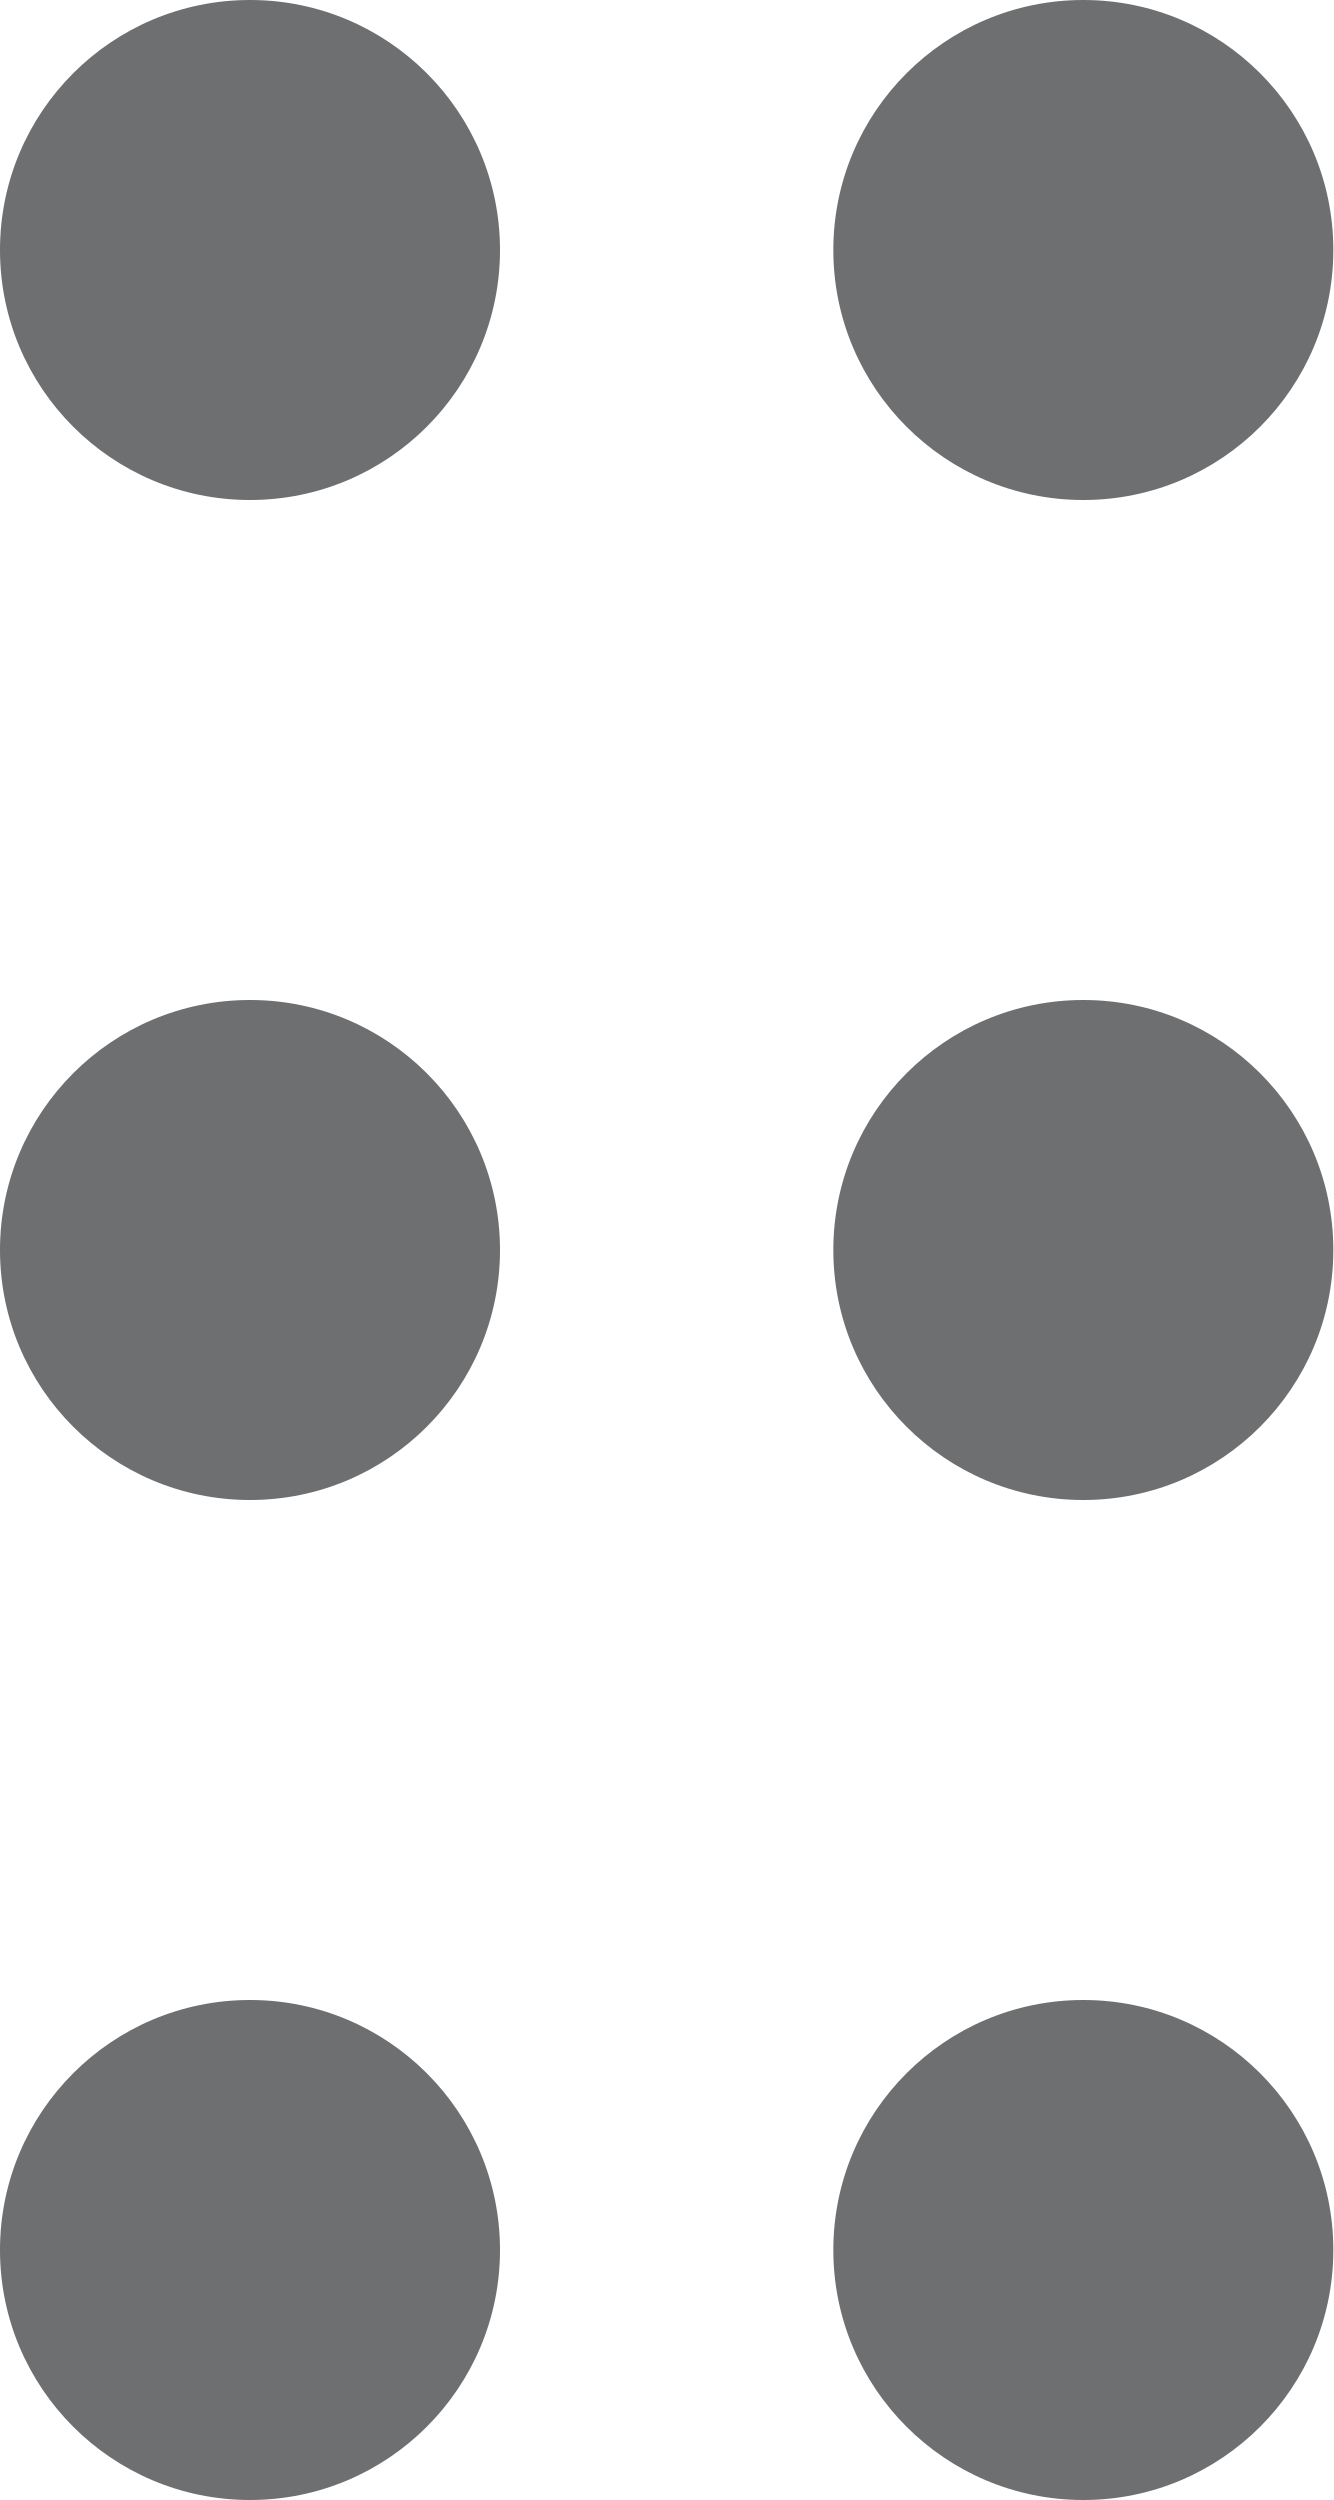
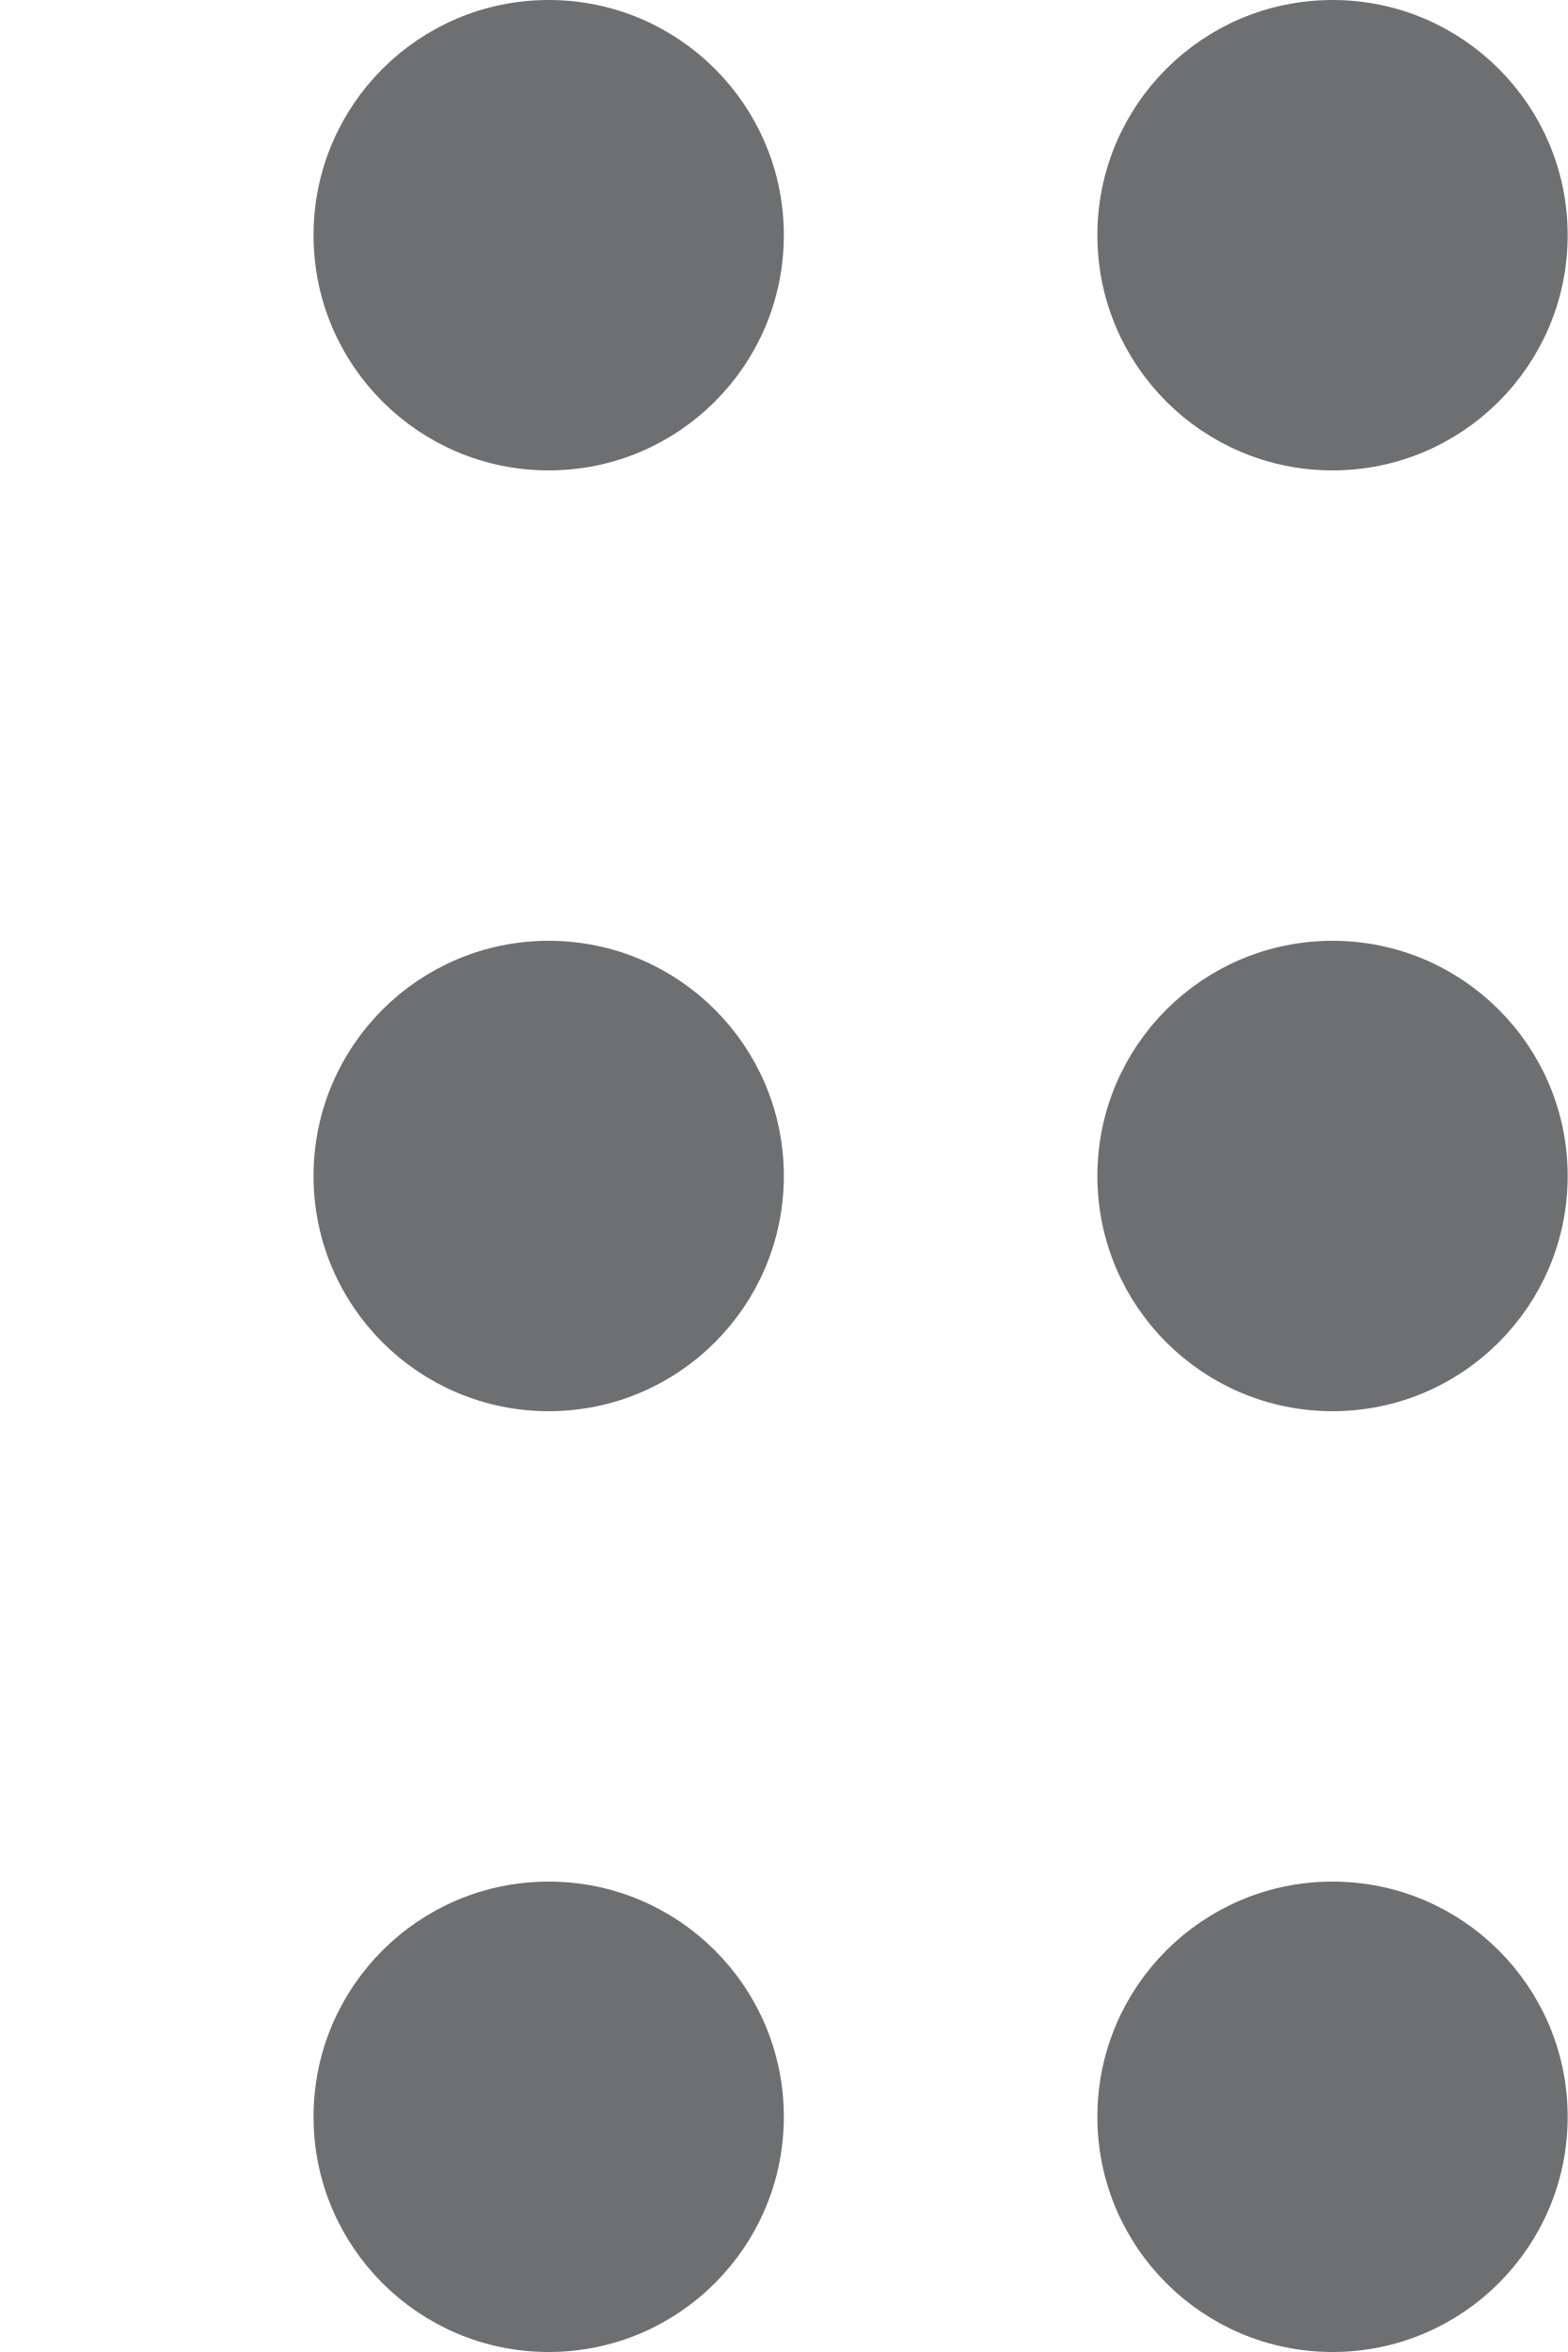
- <svg xmlns="http://www.w3.org/2000/svg" width="8px" height="15px" viewBox="0 0 8 15" version="1.1">
+ <svg xmlns="http://www.w3.org/2000/svg" width="10px" height="15px" viewBox="0 0 10 15" version="1.1">
  <g id="all_symbol" stroke="none" stroke-width="1" fill="none" fill-rule="evenodd">
    <g id="02-导航/弹出工具条/电子教材/电子教材_可拖拽" transform="translate(-6, -17)" fill="#6E6F70">
-       <g id="02-导航/弹出工具条/电子教材/电子教材_可拖拽/拖拽点_normal" transform="translate(6, 17)">
+       <g id="02-导航/弹出工具条/电子教材/电子教材_可拖拽/拖拽点_normal" transform="translate(8, 17)">
        <circle id="椭圆形" cx="1.5" cy="1.5" r="1.5" />
        <circle id="椭圆形" cx="6.5" cy="1.5" r="1.5" />
        <circle id="椭圆形" cx="1.5" cy="7.5" r="1.5" />
        <circle id="椭圆形" cx="6.5" cy="7.5" r="1.5" />
        <circle id="椭圆形" cx="1.5" cy="13.5" r="1.5" />
        <circle id="椭圆形" cx="6.5" cy="13.5" r="1.5" />
      </g>
    </g>
  </g>
</svg>
